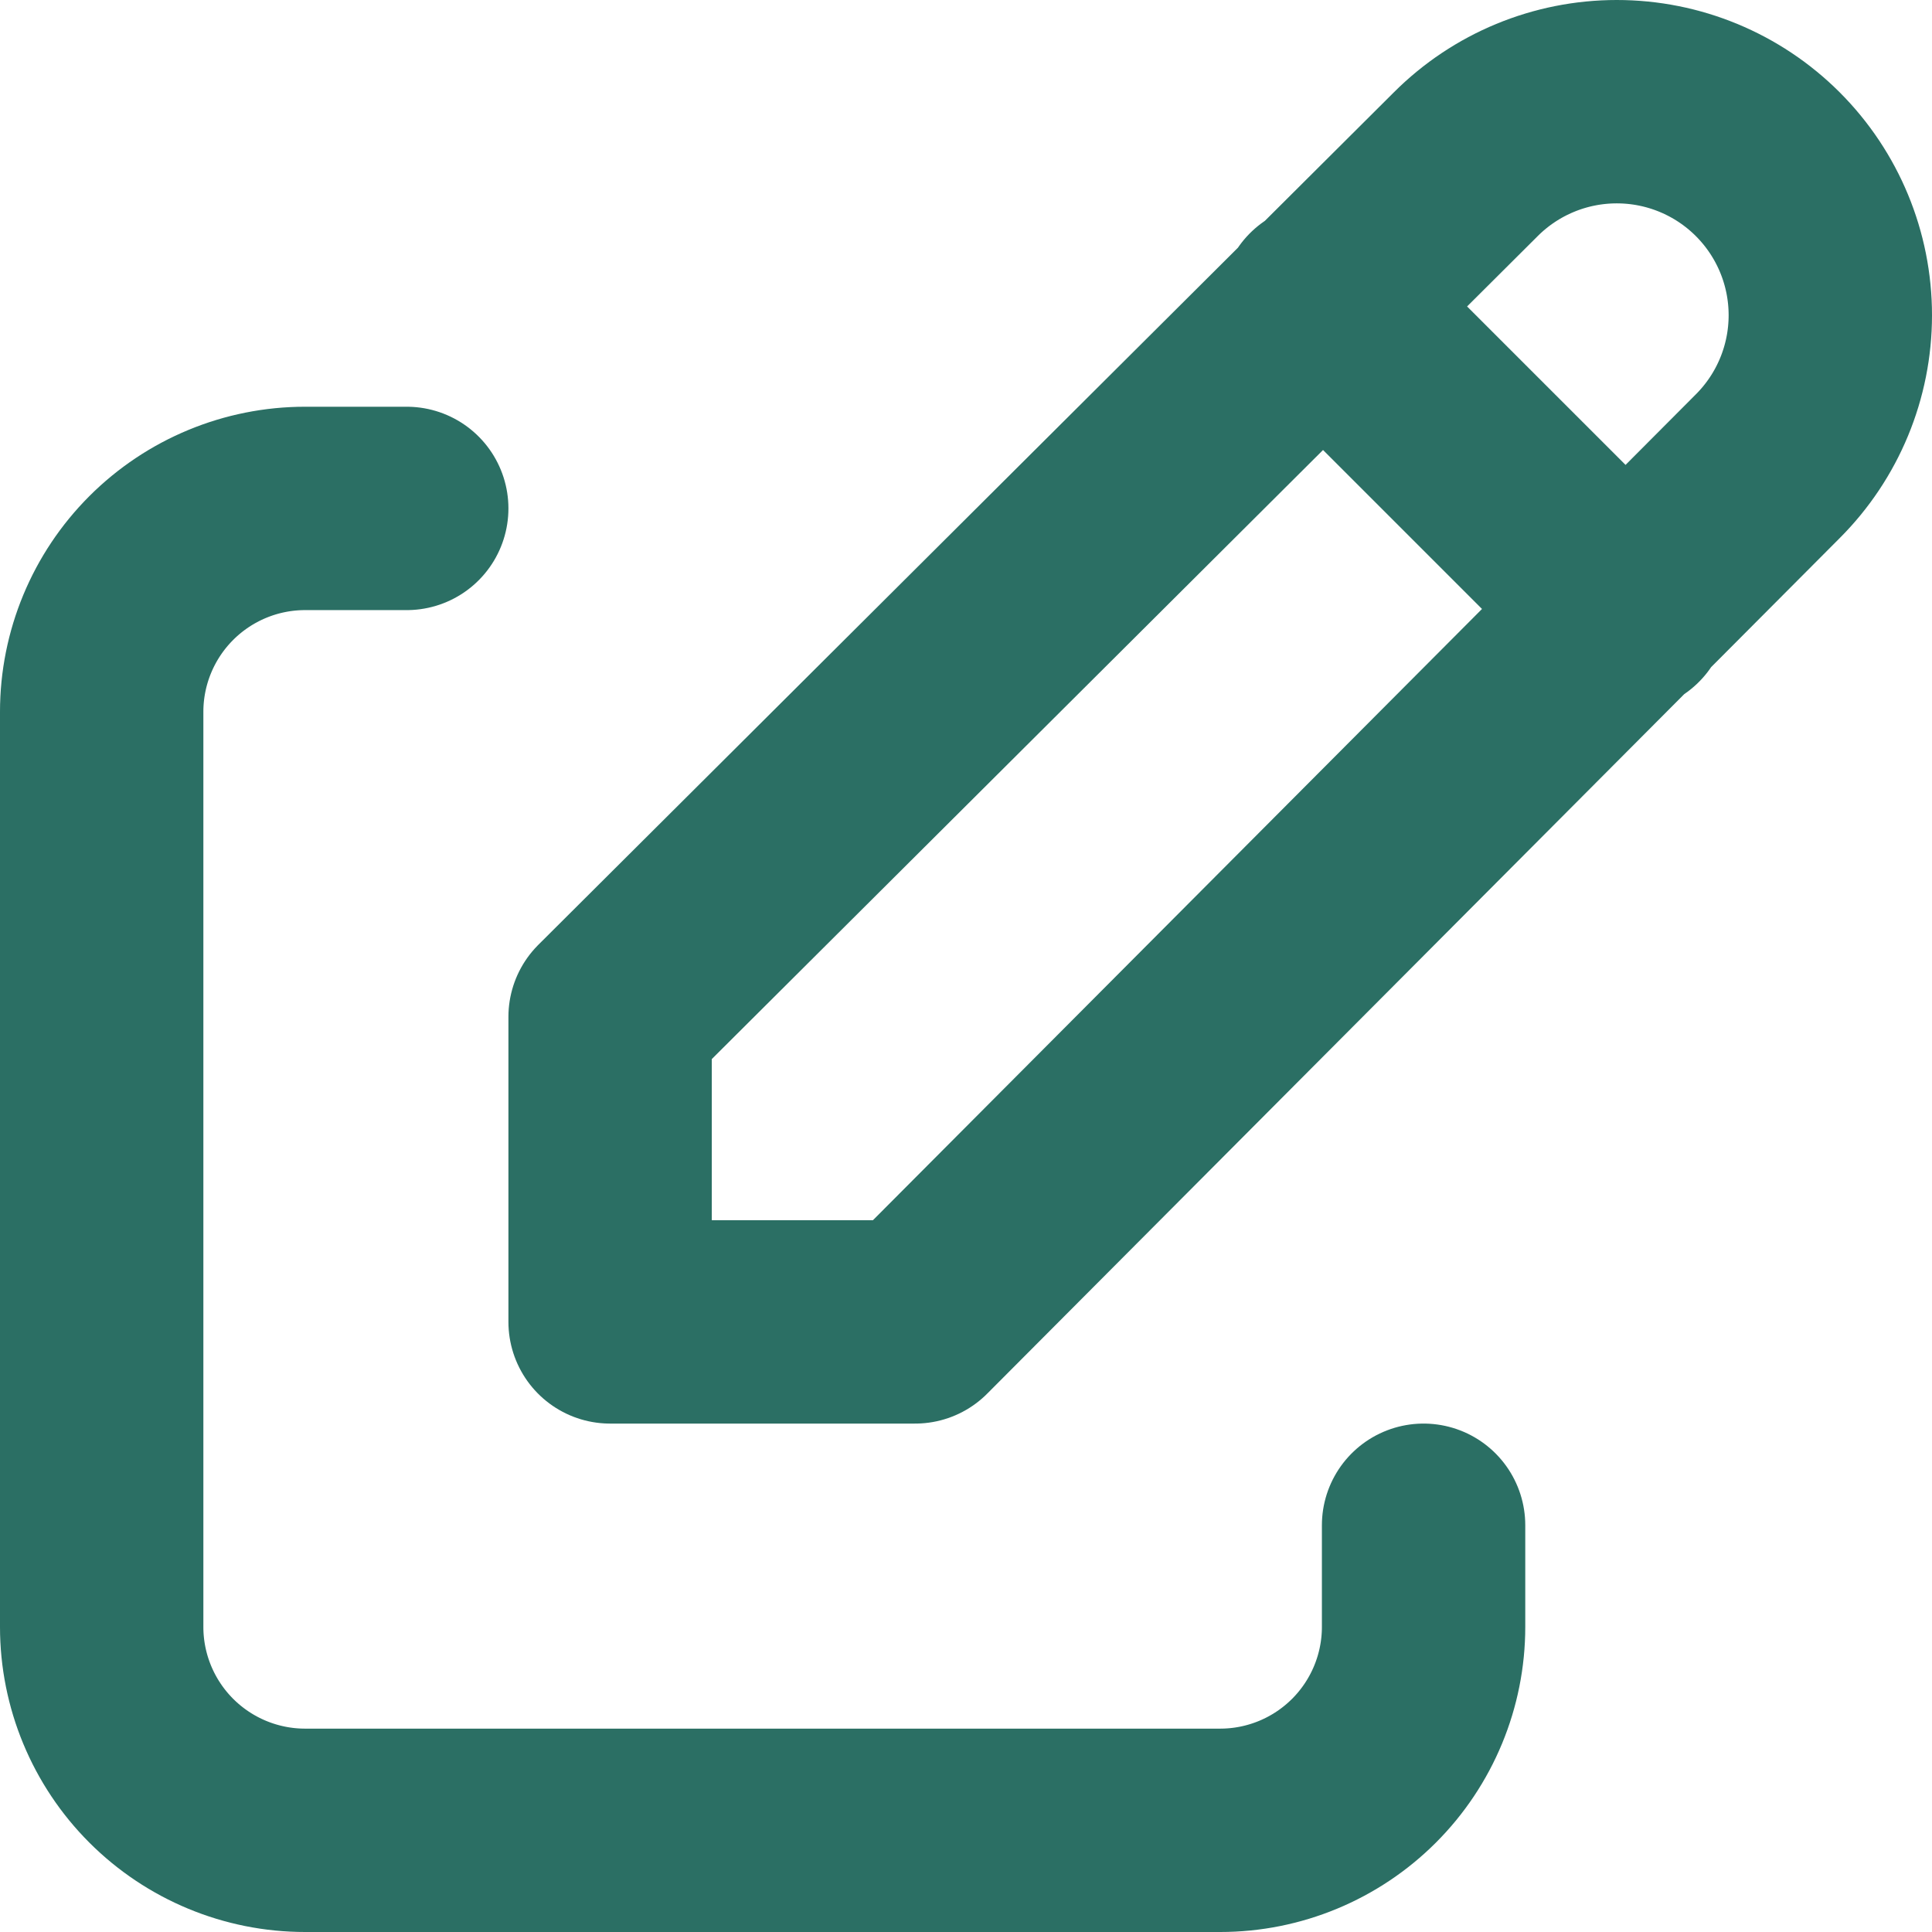
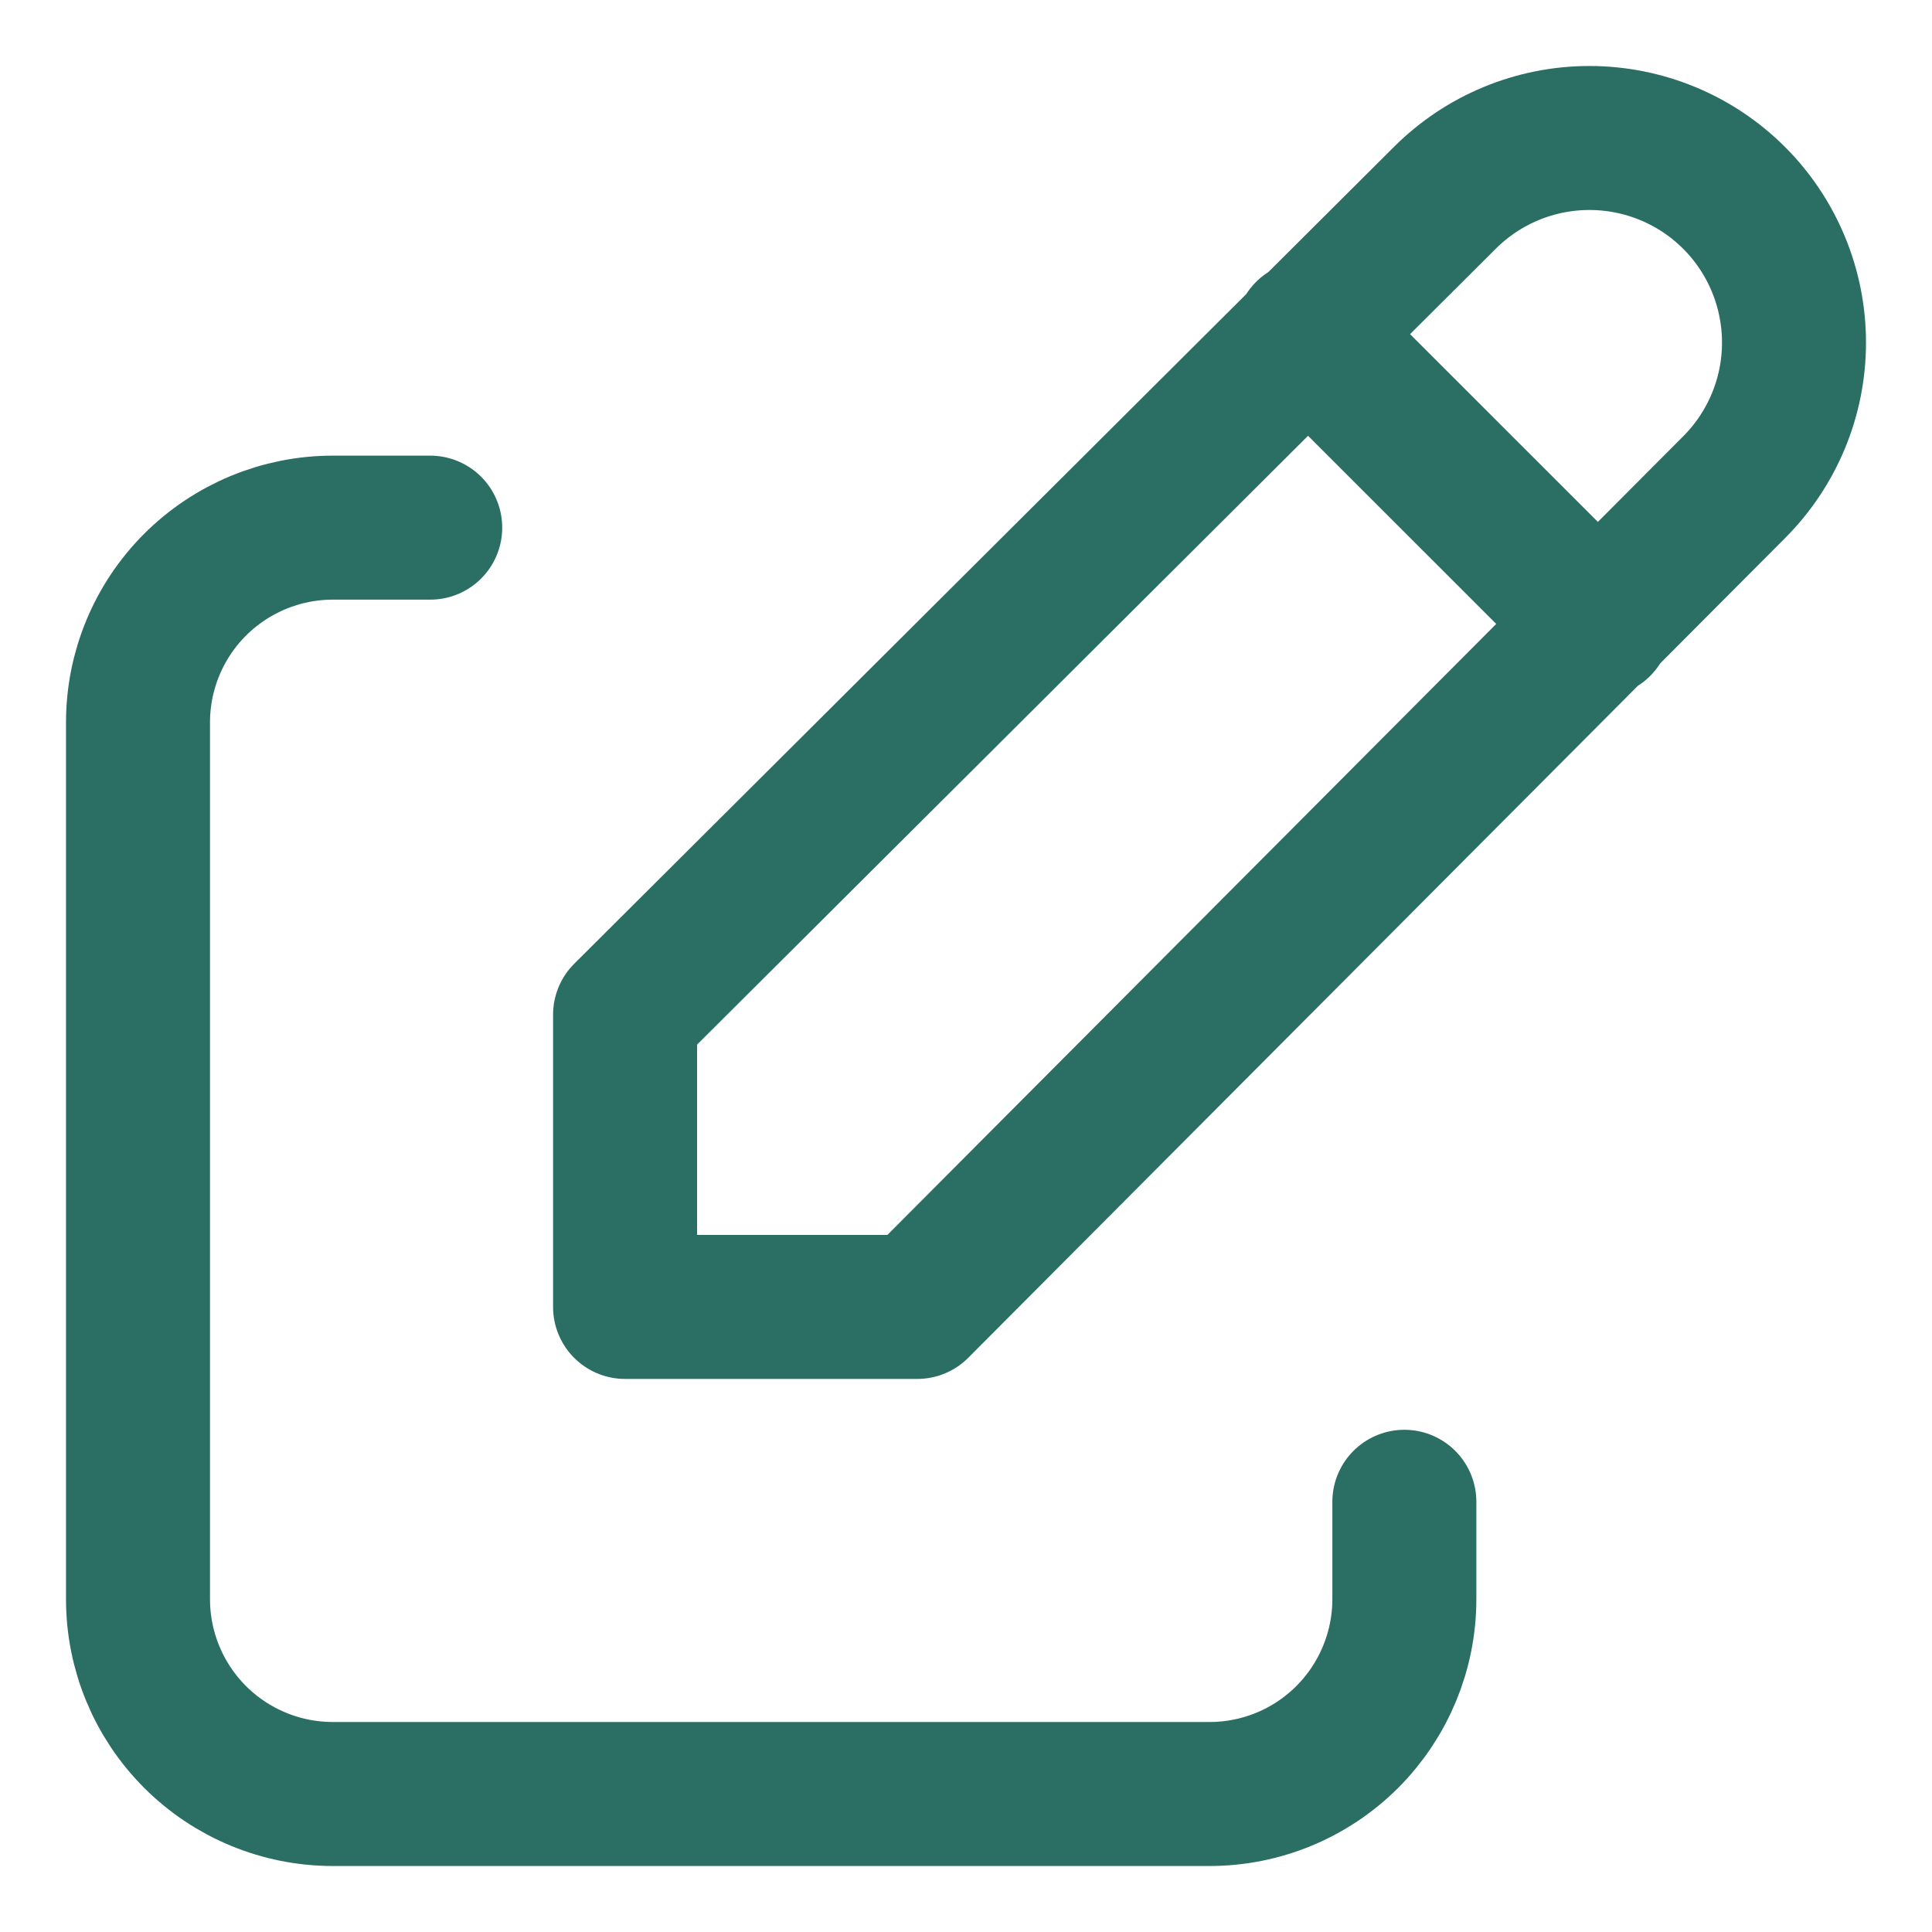
- <svg xmlns="http://www.w3.org/2000/svg" width="19" height="19" viewBox="0 0 19 19" fill="none">
-   <path d="M4 5H3C2.47 5 1.961 5.211 1.586 5.586C1.211 5.961 1 6.47 1 7V16C1 16.53 1.211 17.039 1.586 17.414C1.961 17.789 2.47 18 3 18H12C12.53 18 13.039 17.789 13.414 17.414C13.789 17.039 14 16.53 14 16V15" stroke="#2B6F64" stroke-width="2" stroke-linecap="round" stroke-linejoin="round" />
-   <path d="M13 3L16 6M17.385 4.585C17.779 4.191 18 3.657 18 3.1C18 2.543 17.779 2.009 17.385 1.615C16.991 1.221 16.457 1 15.9 1C15.343 1 14.809 1.221 14.415 1.615L6 10V13H9L17.385 4.585Z" stroke="#2B6F64" stroke-width="2" stroke-linecap="round" stroke-linejoin="round" />
+ <svg xmlns="http://www.w3.org/2000/svg" width="28" height="28" viewBox="0 0 28 28" fill="none">
+   <path d="M6.235 7.647H4.824C4.075 7.647 3.357 7.945 2.827 8.474C2.297 9.004 2 9.722 2 10.471V23.176C2 23.925 2.297 24.643 2.827 25.173C3.357 25.703 4.075 26 4.824 26H17.529C18.278 26 18.996 25.703 19.526 25.173C20.055 24.643 20.353 23.925 20.353 23.176V21.765" stroke="#2B6F64" stroke-width="2.087" stroke-linecap="round" stroke-linejoin="round" />
+   <path d="M18.941 4.824L23.177 9.059M25.132 7.061C25.688 6.505 26 5.751 26 4.965C26 4.179 25.688 3.424 25.132 2.868C24.576 2.312 23.822 2 23.035 2C22.249 2 21.495 2.312 20.939 2.868L9.059 14.706V18.941H13.294L25.132 7.061Z" stroke="#2B6F64" stroke-width="2.087" stroke-linecap="round" stroke-linejoin="round" />
</svg>
